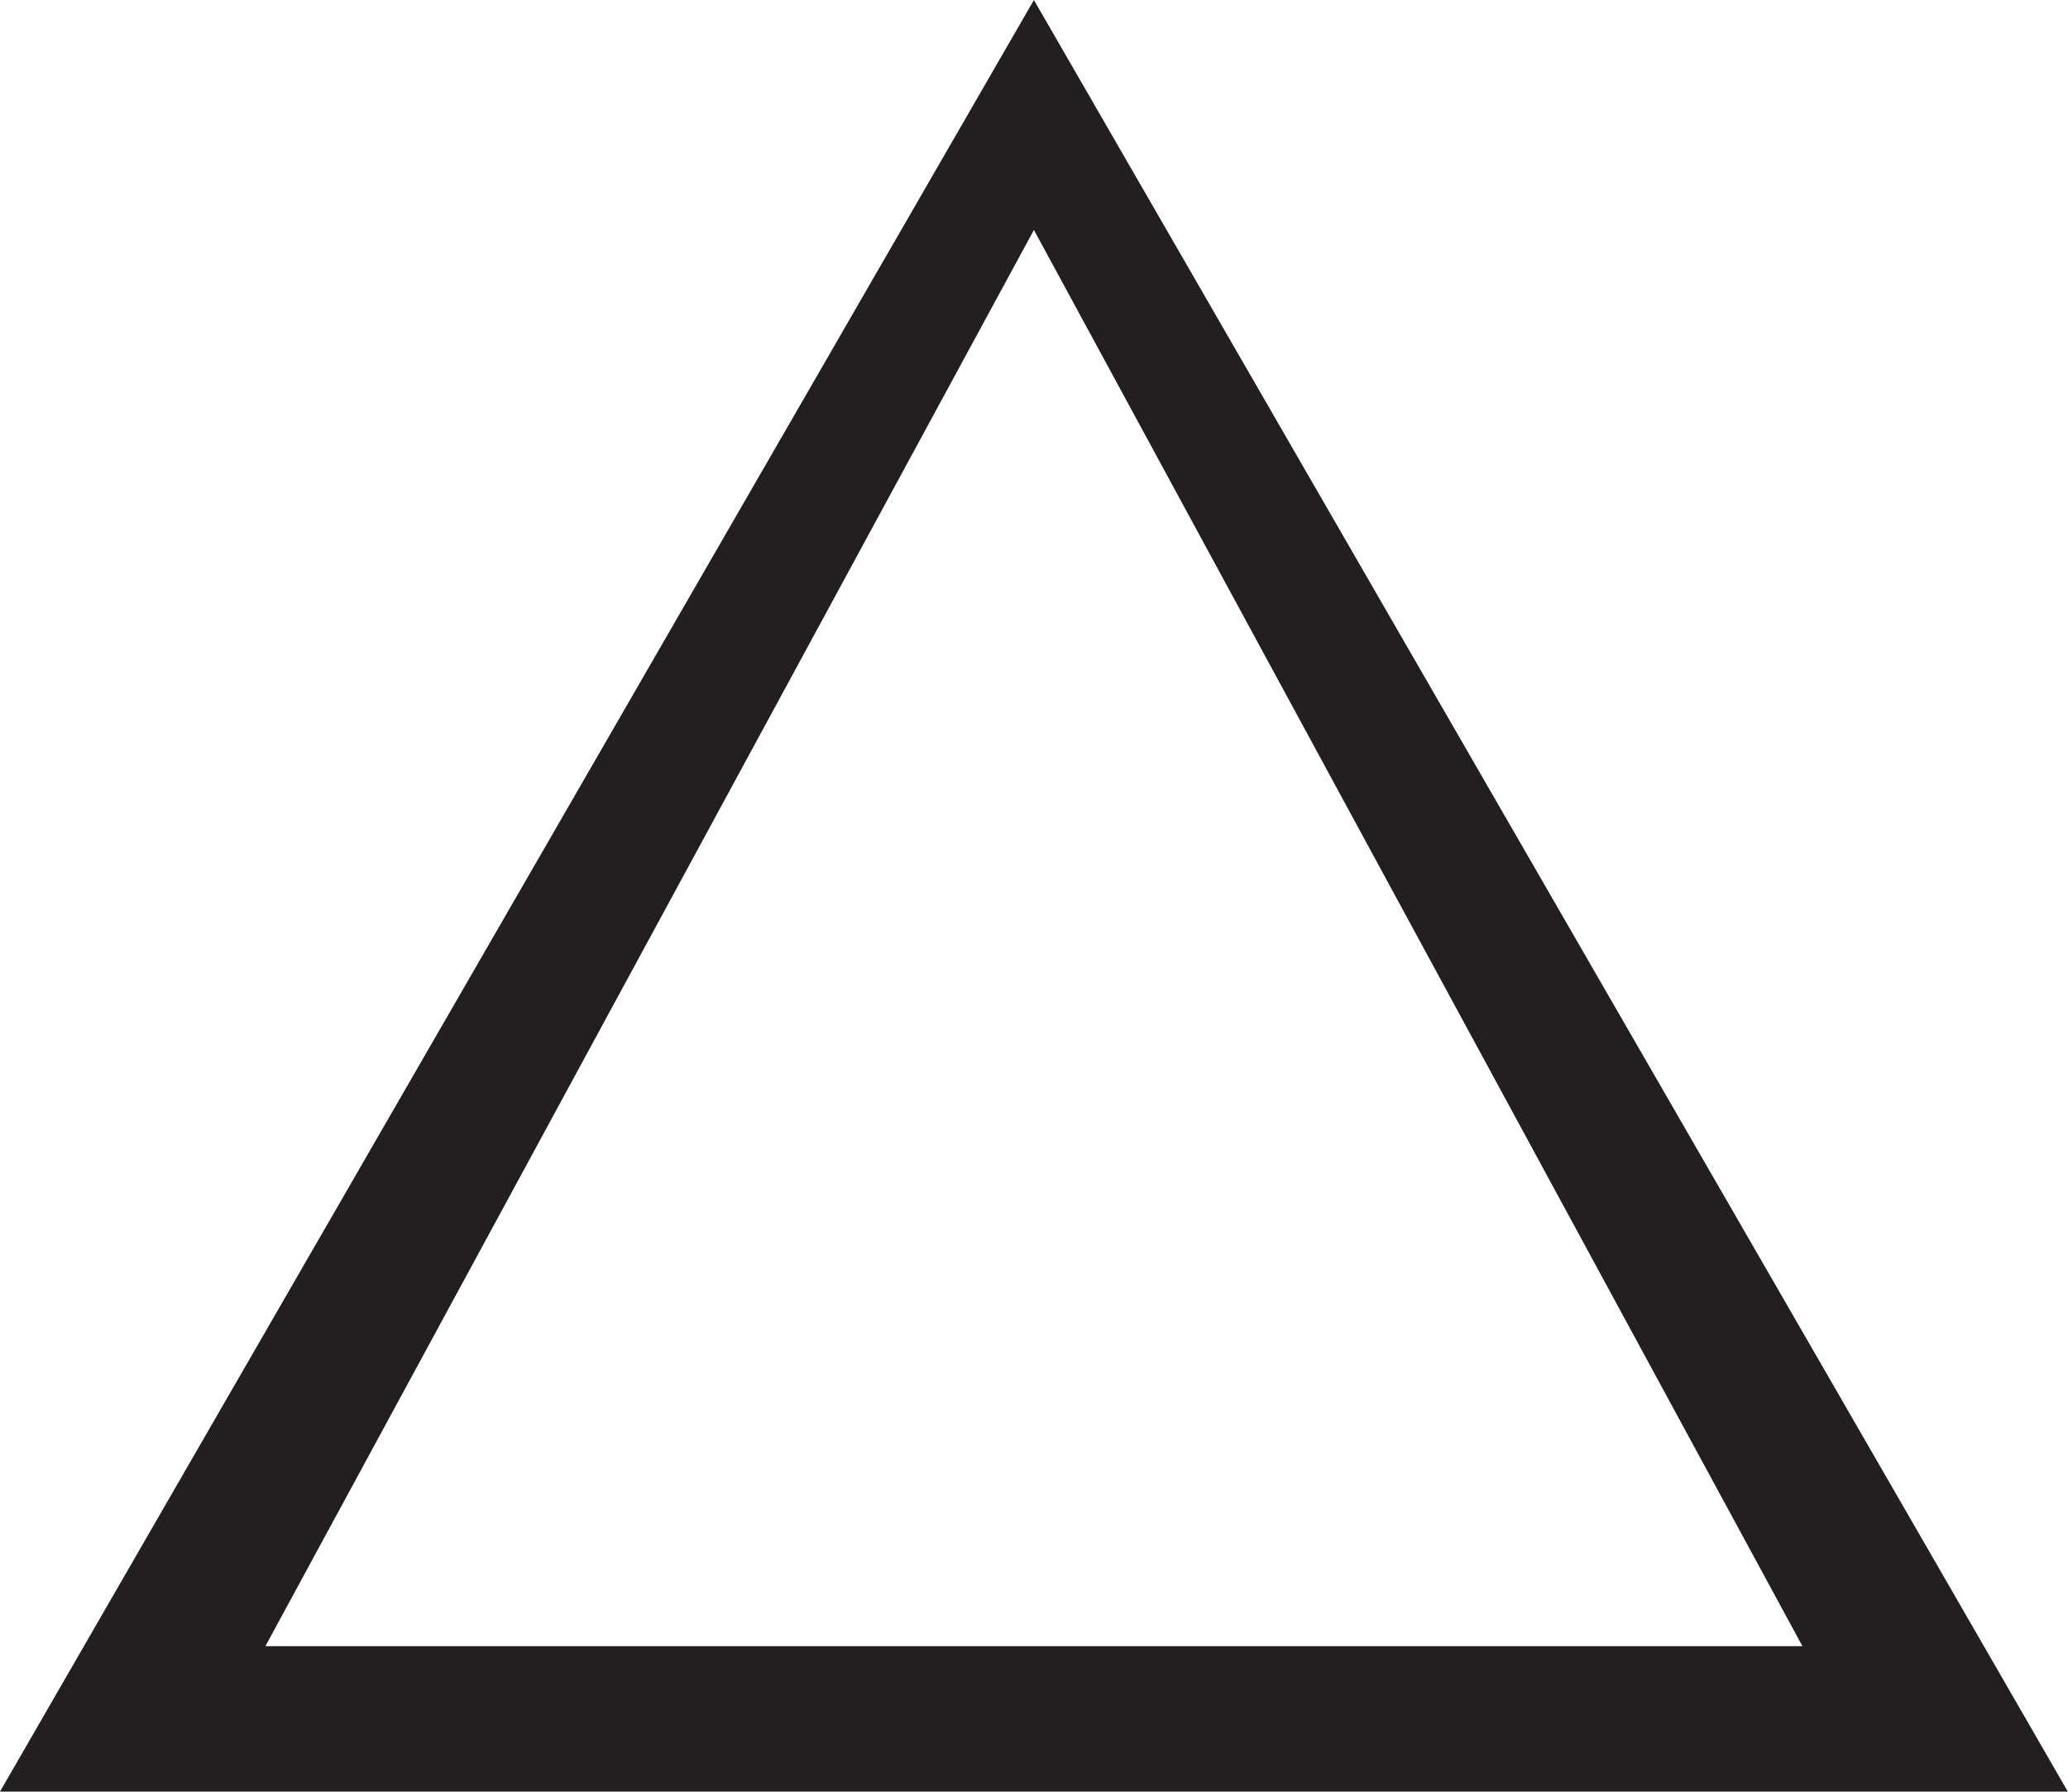
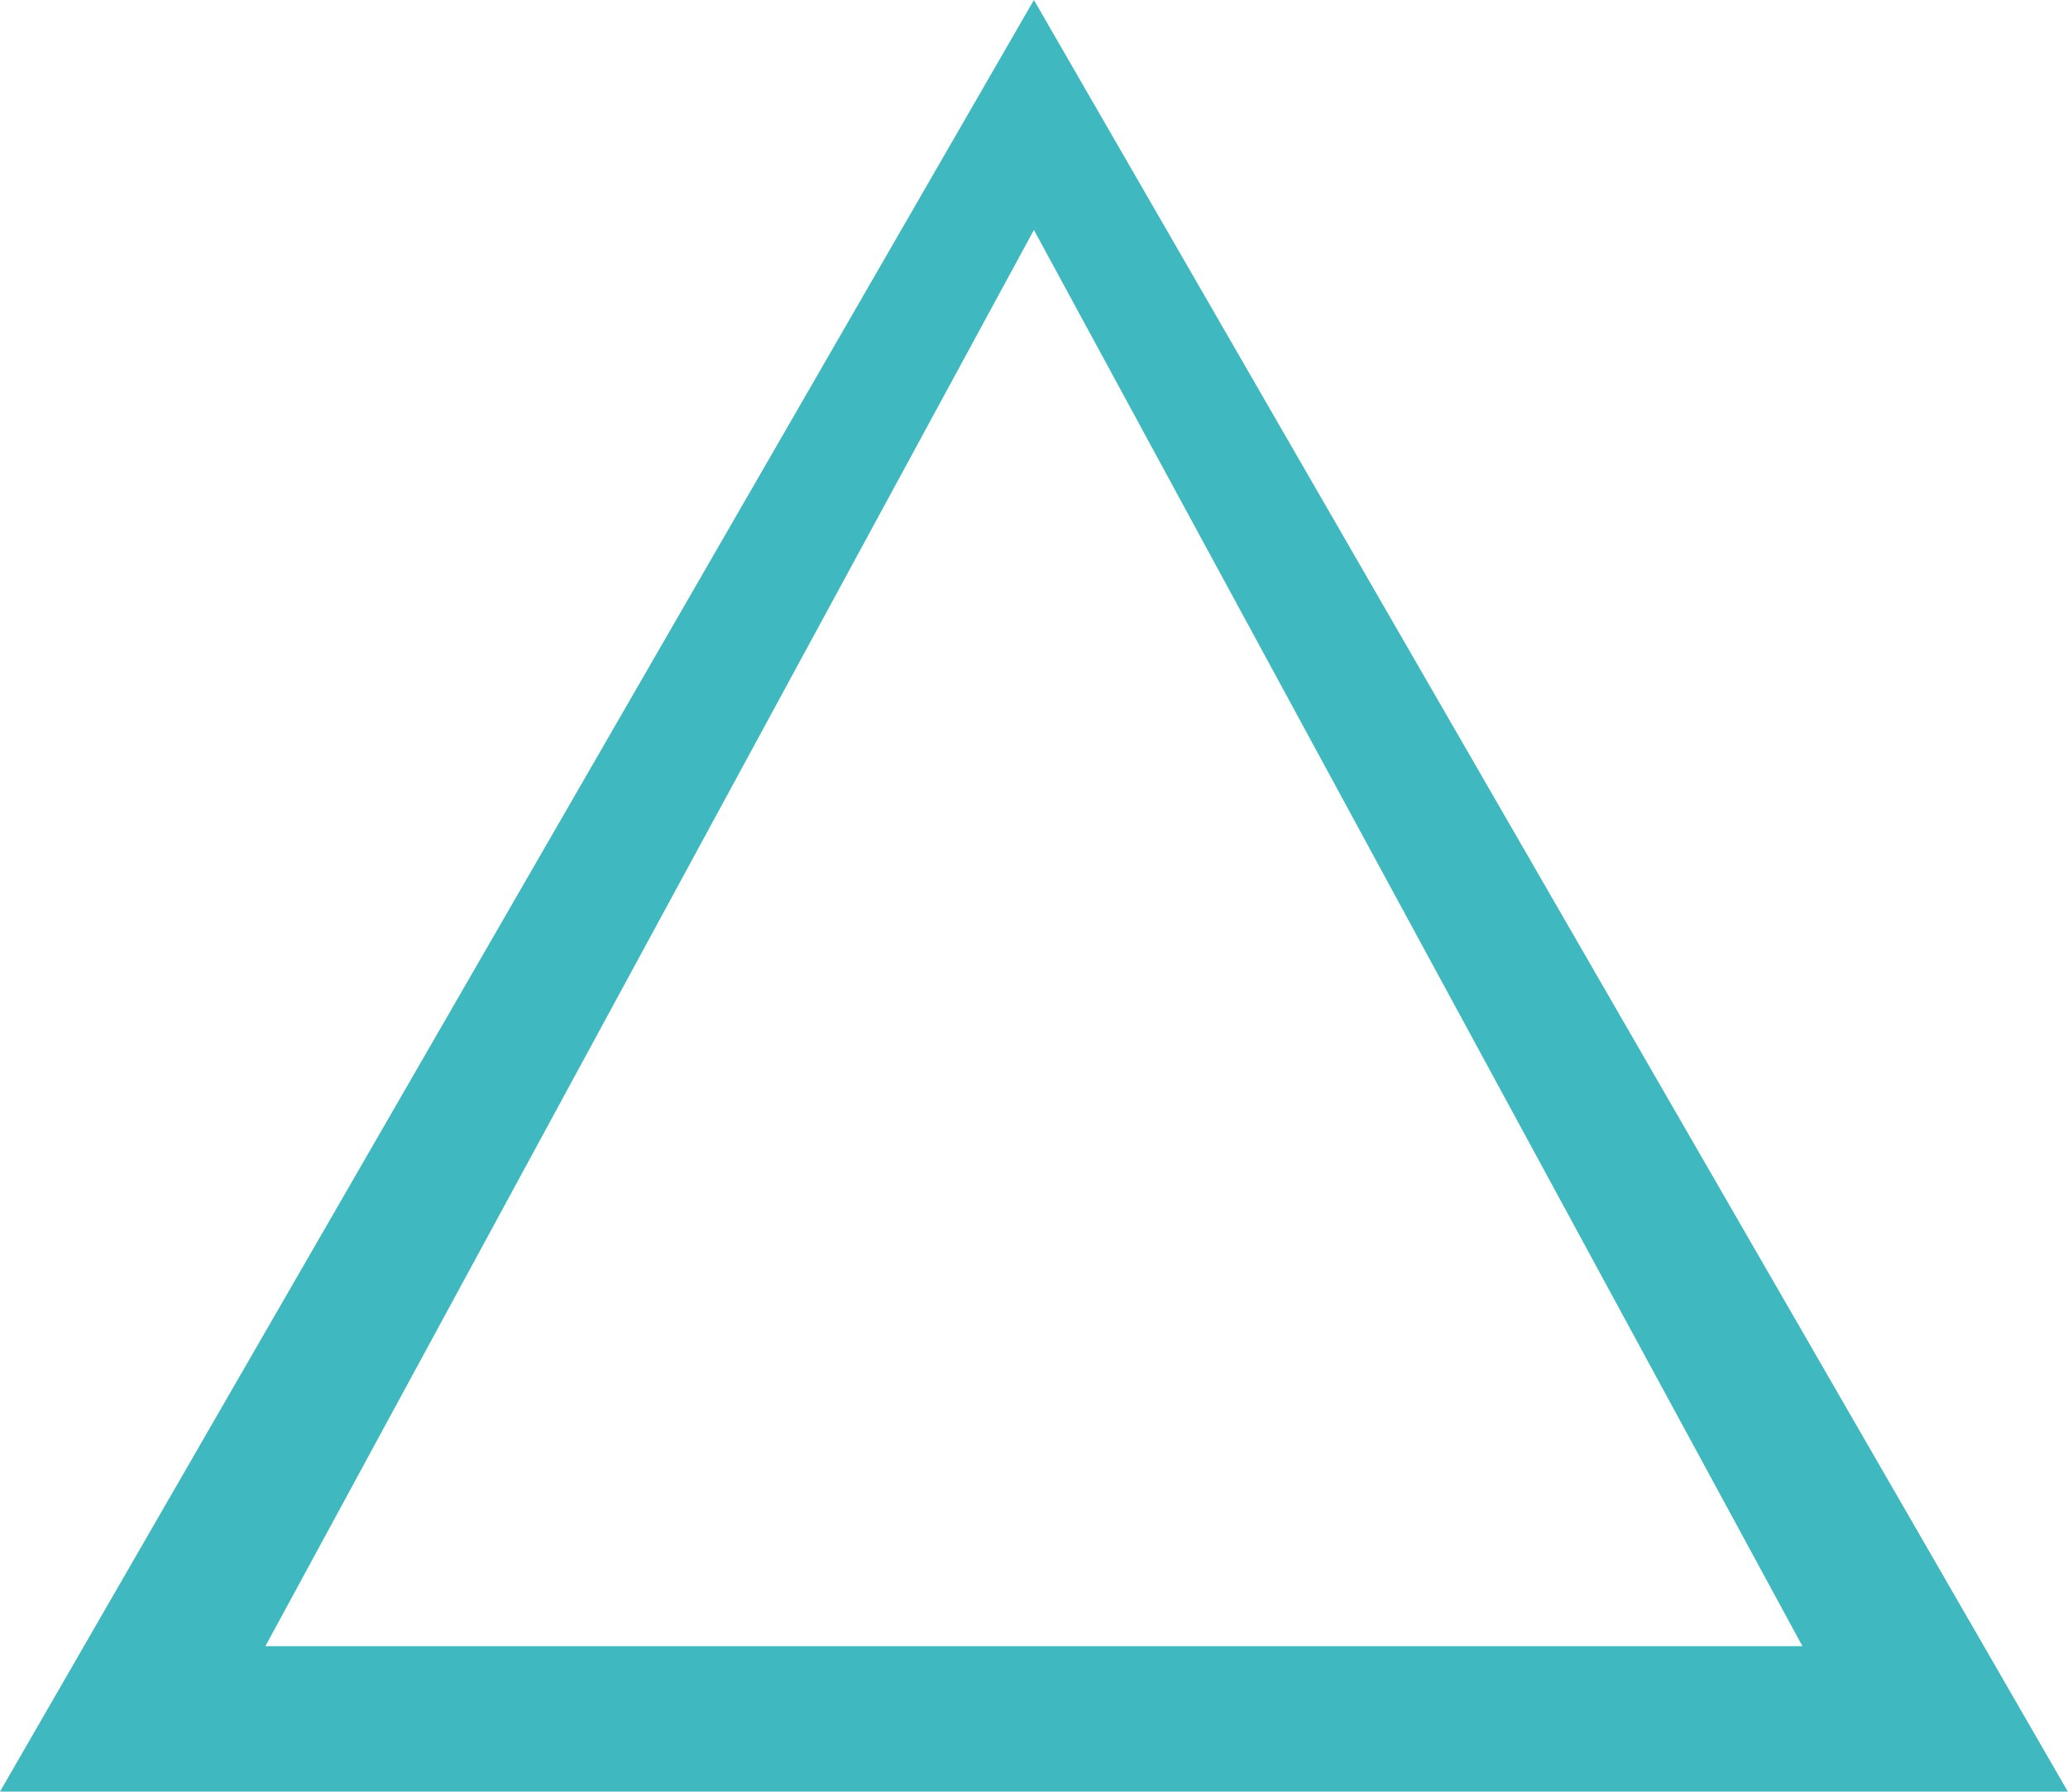
<svg xmlns="http://www.w3.org/2000/svg" id="Layer_1" data-name="Layer 1" viewBox="0 0 118.91 102.98">
  <defs>
-     <style>.cls-1{fill:#231f20;}</style>
+     <style>.cls-1{fill:#3FB8BF;}</style>
  </defs>
  <path class="cls-1" d="M64,12.51l-59.45,103h118.9Zm0,13.22,44.19,81.42H19.81Z" transform="translate(-4.55 -12.51)" />
</svg>
